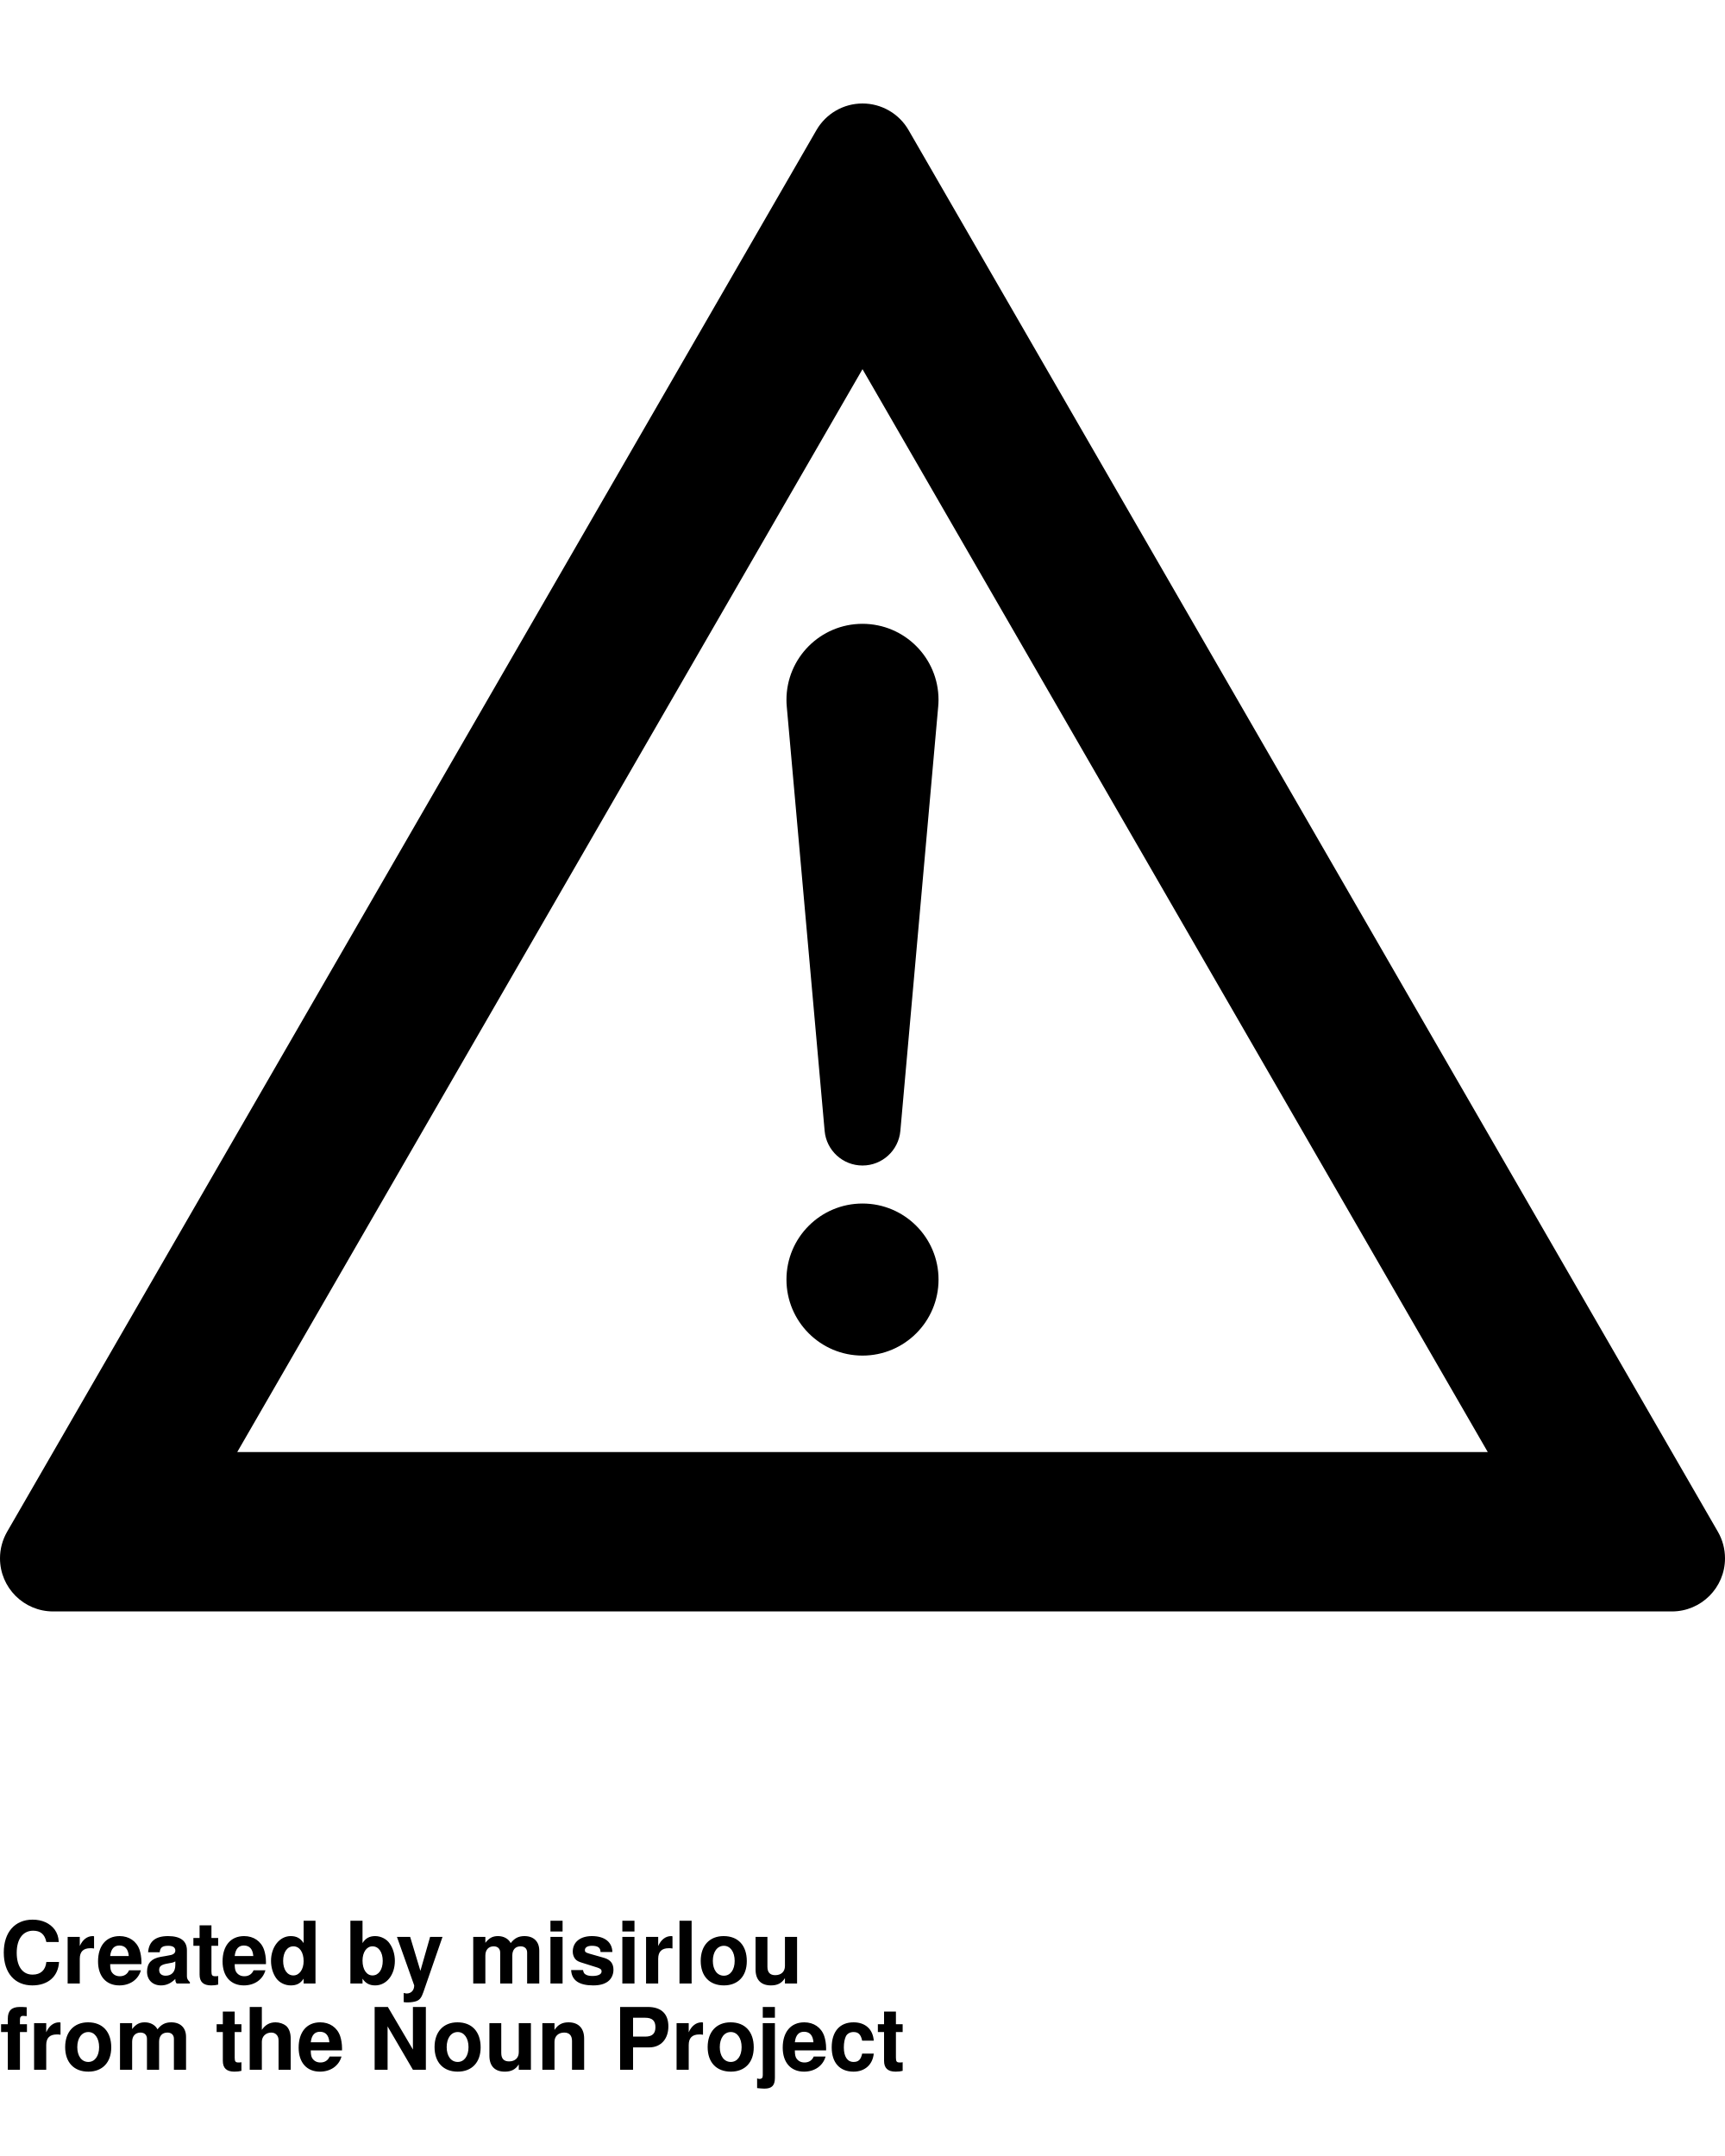
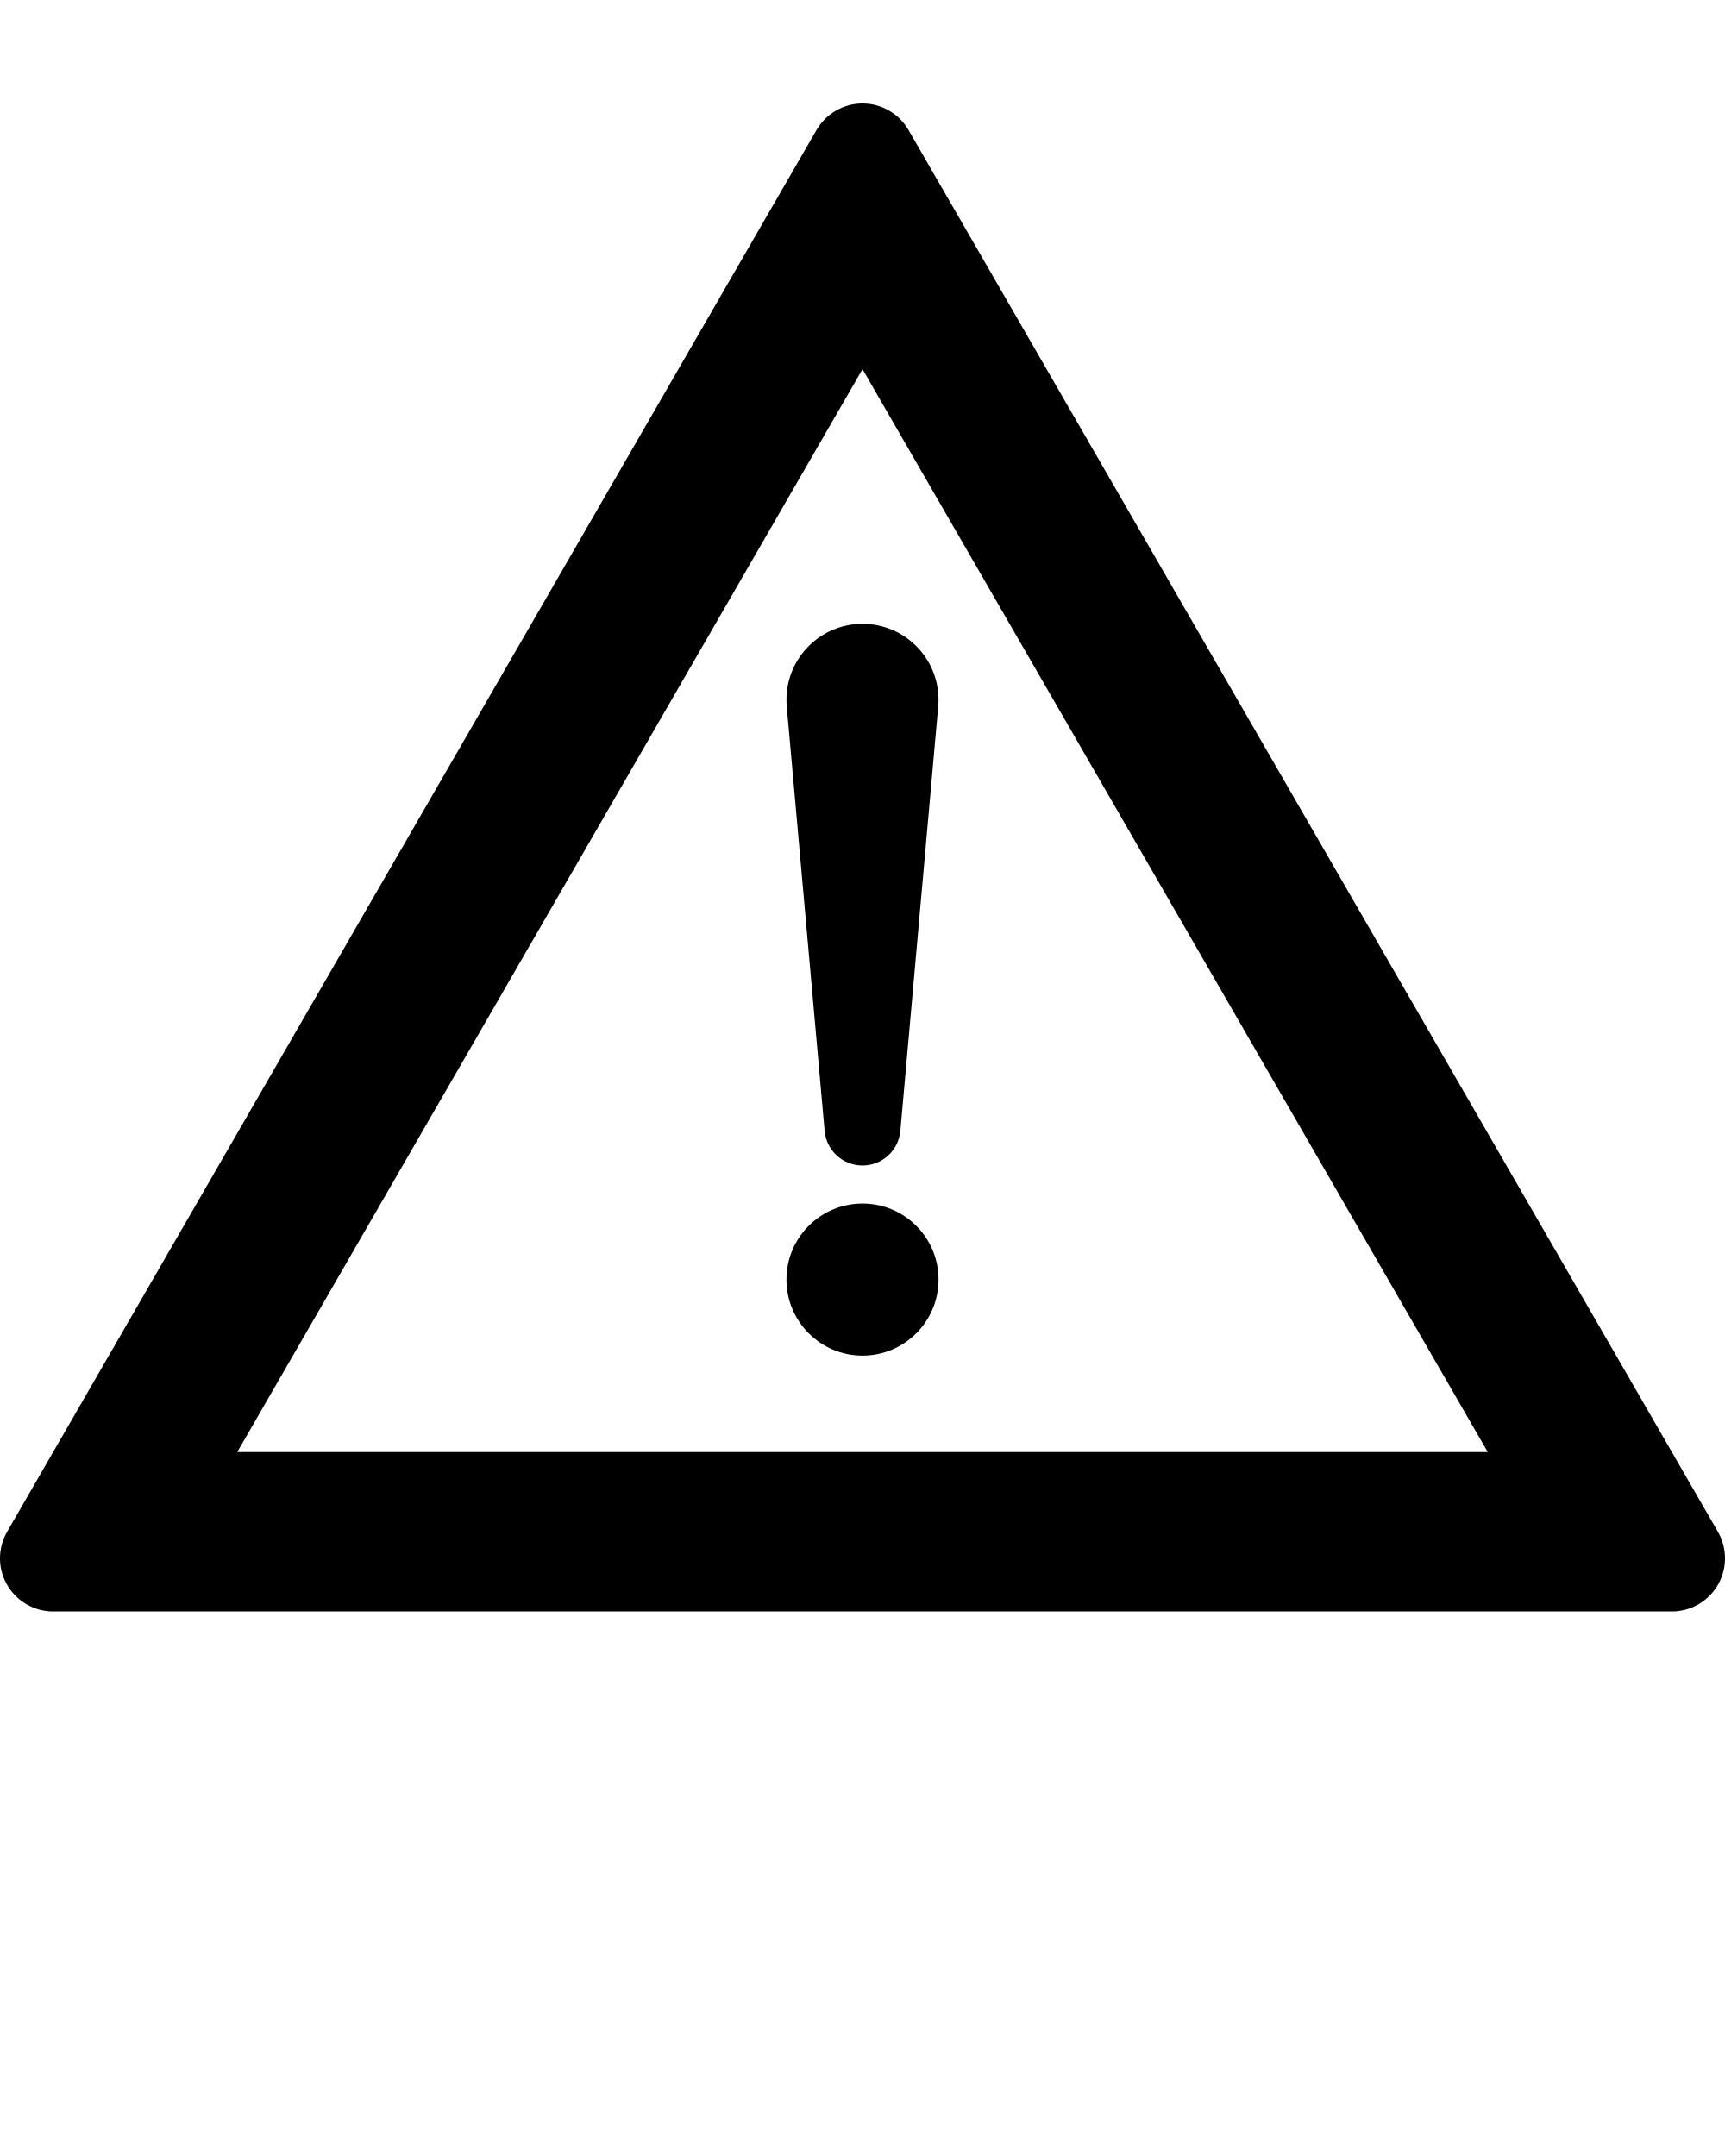
- <svg xmlns="http://www.w3.org/2000/svg" version="1.1" x="0px" y="0px" viewBox="0 0 100 125" enable-background="new 0 0 100 100" xml:space="preserve">
+ <svg xmlns="http://www.w3.org/2000/svg" x="0px" y="0px" viewBox="0 0 100 125">
  <path d="M13.754,84.186h72.493L50,21.404L13.754,84.186 M3.081,93.428C1.38,93.428,0,92.049,0,90.348  c0-0.541,0.143-1.072,0.413-1.541L47.332,7.54C47.883,6.587,48.899,6,50,6c1.102,0,2.118,0.587,2.669,1.54l46.919,81.267  c0.271,0.469,0.412,1,0.412,1.541c0,1.701-1.379,3.08-3.081,3.08H3.081z" />
  <path d="M52.195,65.566c-0.103,1.137-1.055,2.008-2.195,2.008c-1.141,0-2.094-0.871-2.195-2.008L45.61,40.968  c-0.012-0.13-0.018-0.261-0.018-0.392c0-2.435,1.974-4.408,4.407-4.408c2.435,0,4.408,1.973,4.408,4.408  c0,0.131-0.007,0.262-0.019,0.392L52.195,65.566" />
  <circle cx="50" cy="74.186" r="4.408" />
-   <text x="0" y="115" fill="#000000" font-size="5px" font-weight="bold" font-family="'Helvetica Neue', Helvetica, Arial-Unicode, Arial, Sans-serif">Created by misirlou</text>
-   <text x="0" y="120" fill="#000000" font-size="5px" font-weight="bold" font-family="'Helvetica Neue', Helvetica, Arial-Unicode, Arial, Sans-serif">from the Noun Project</text>
</svg>
